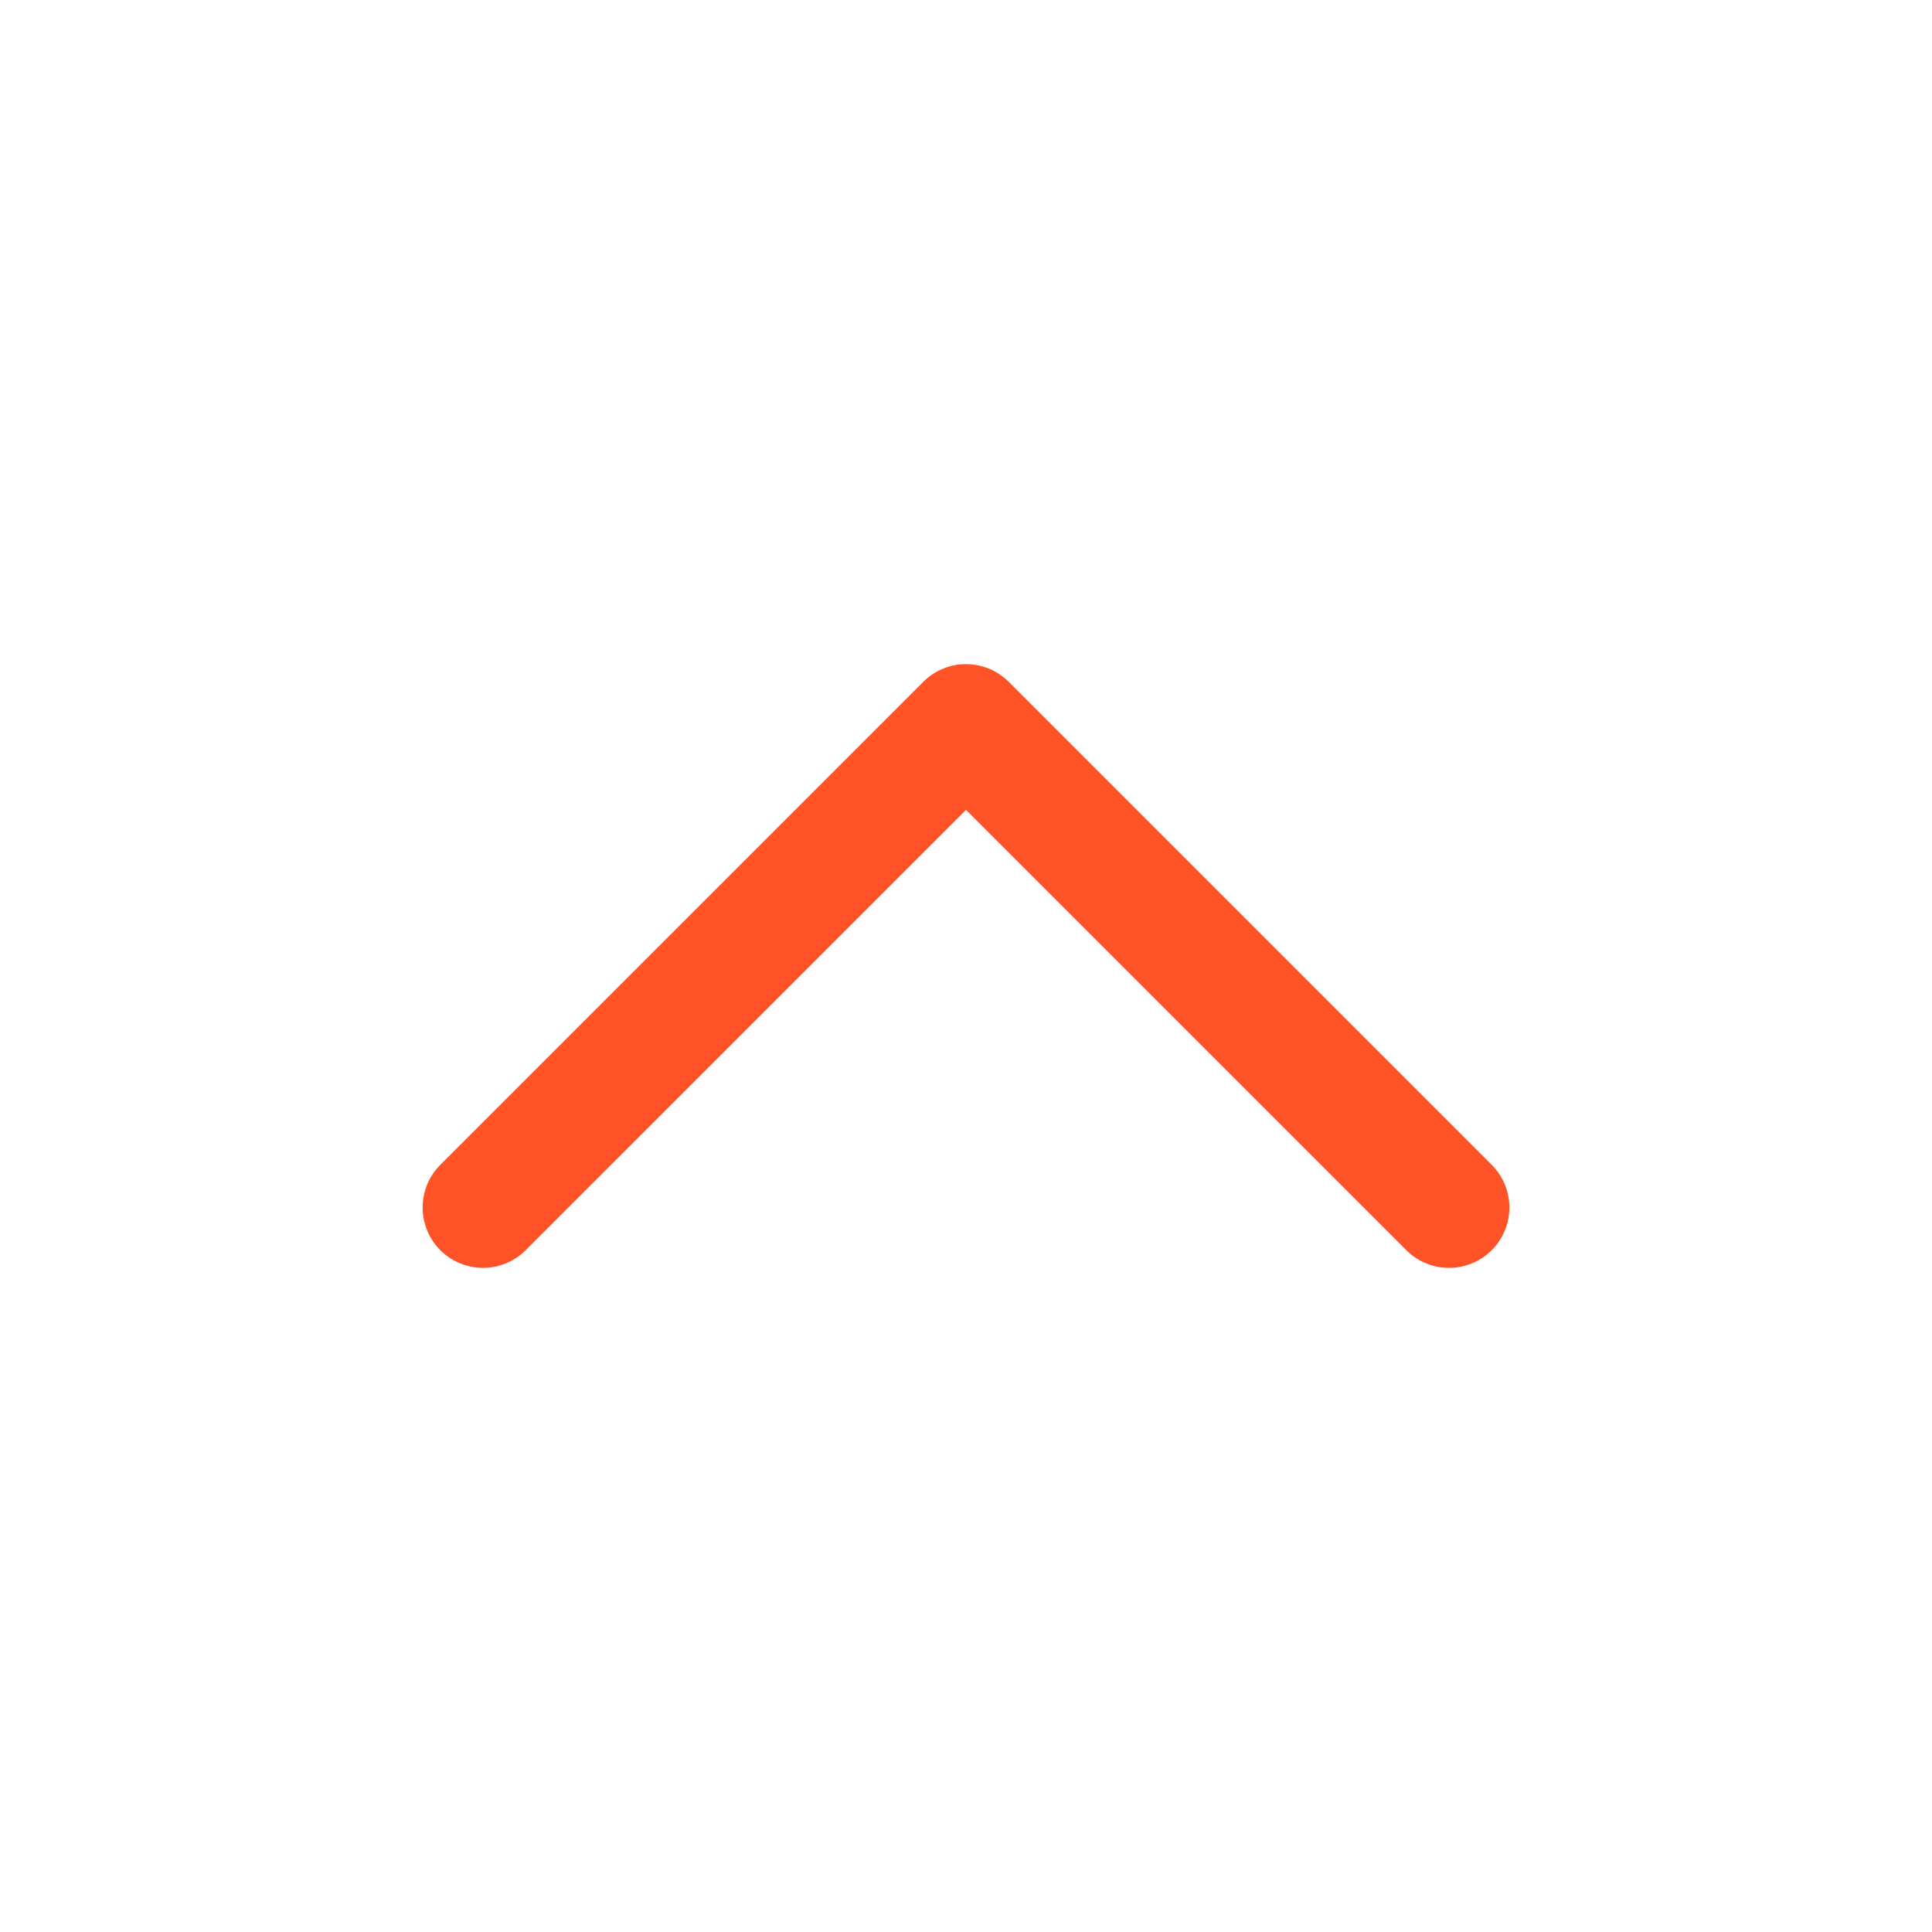
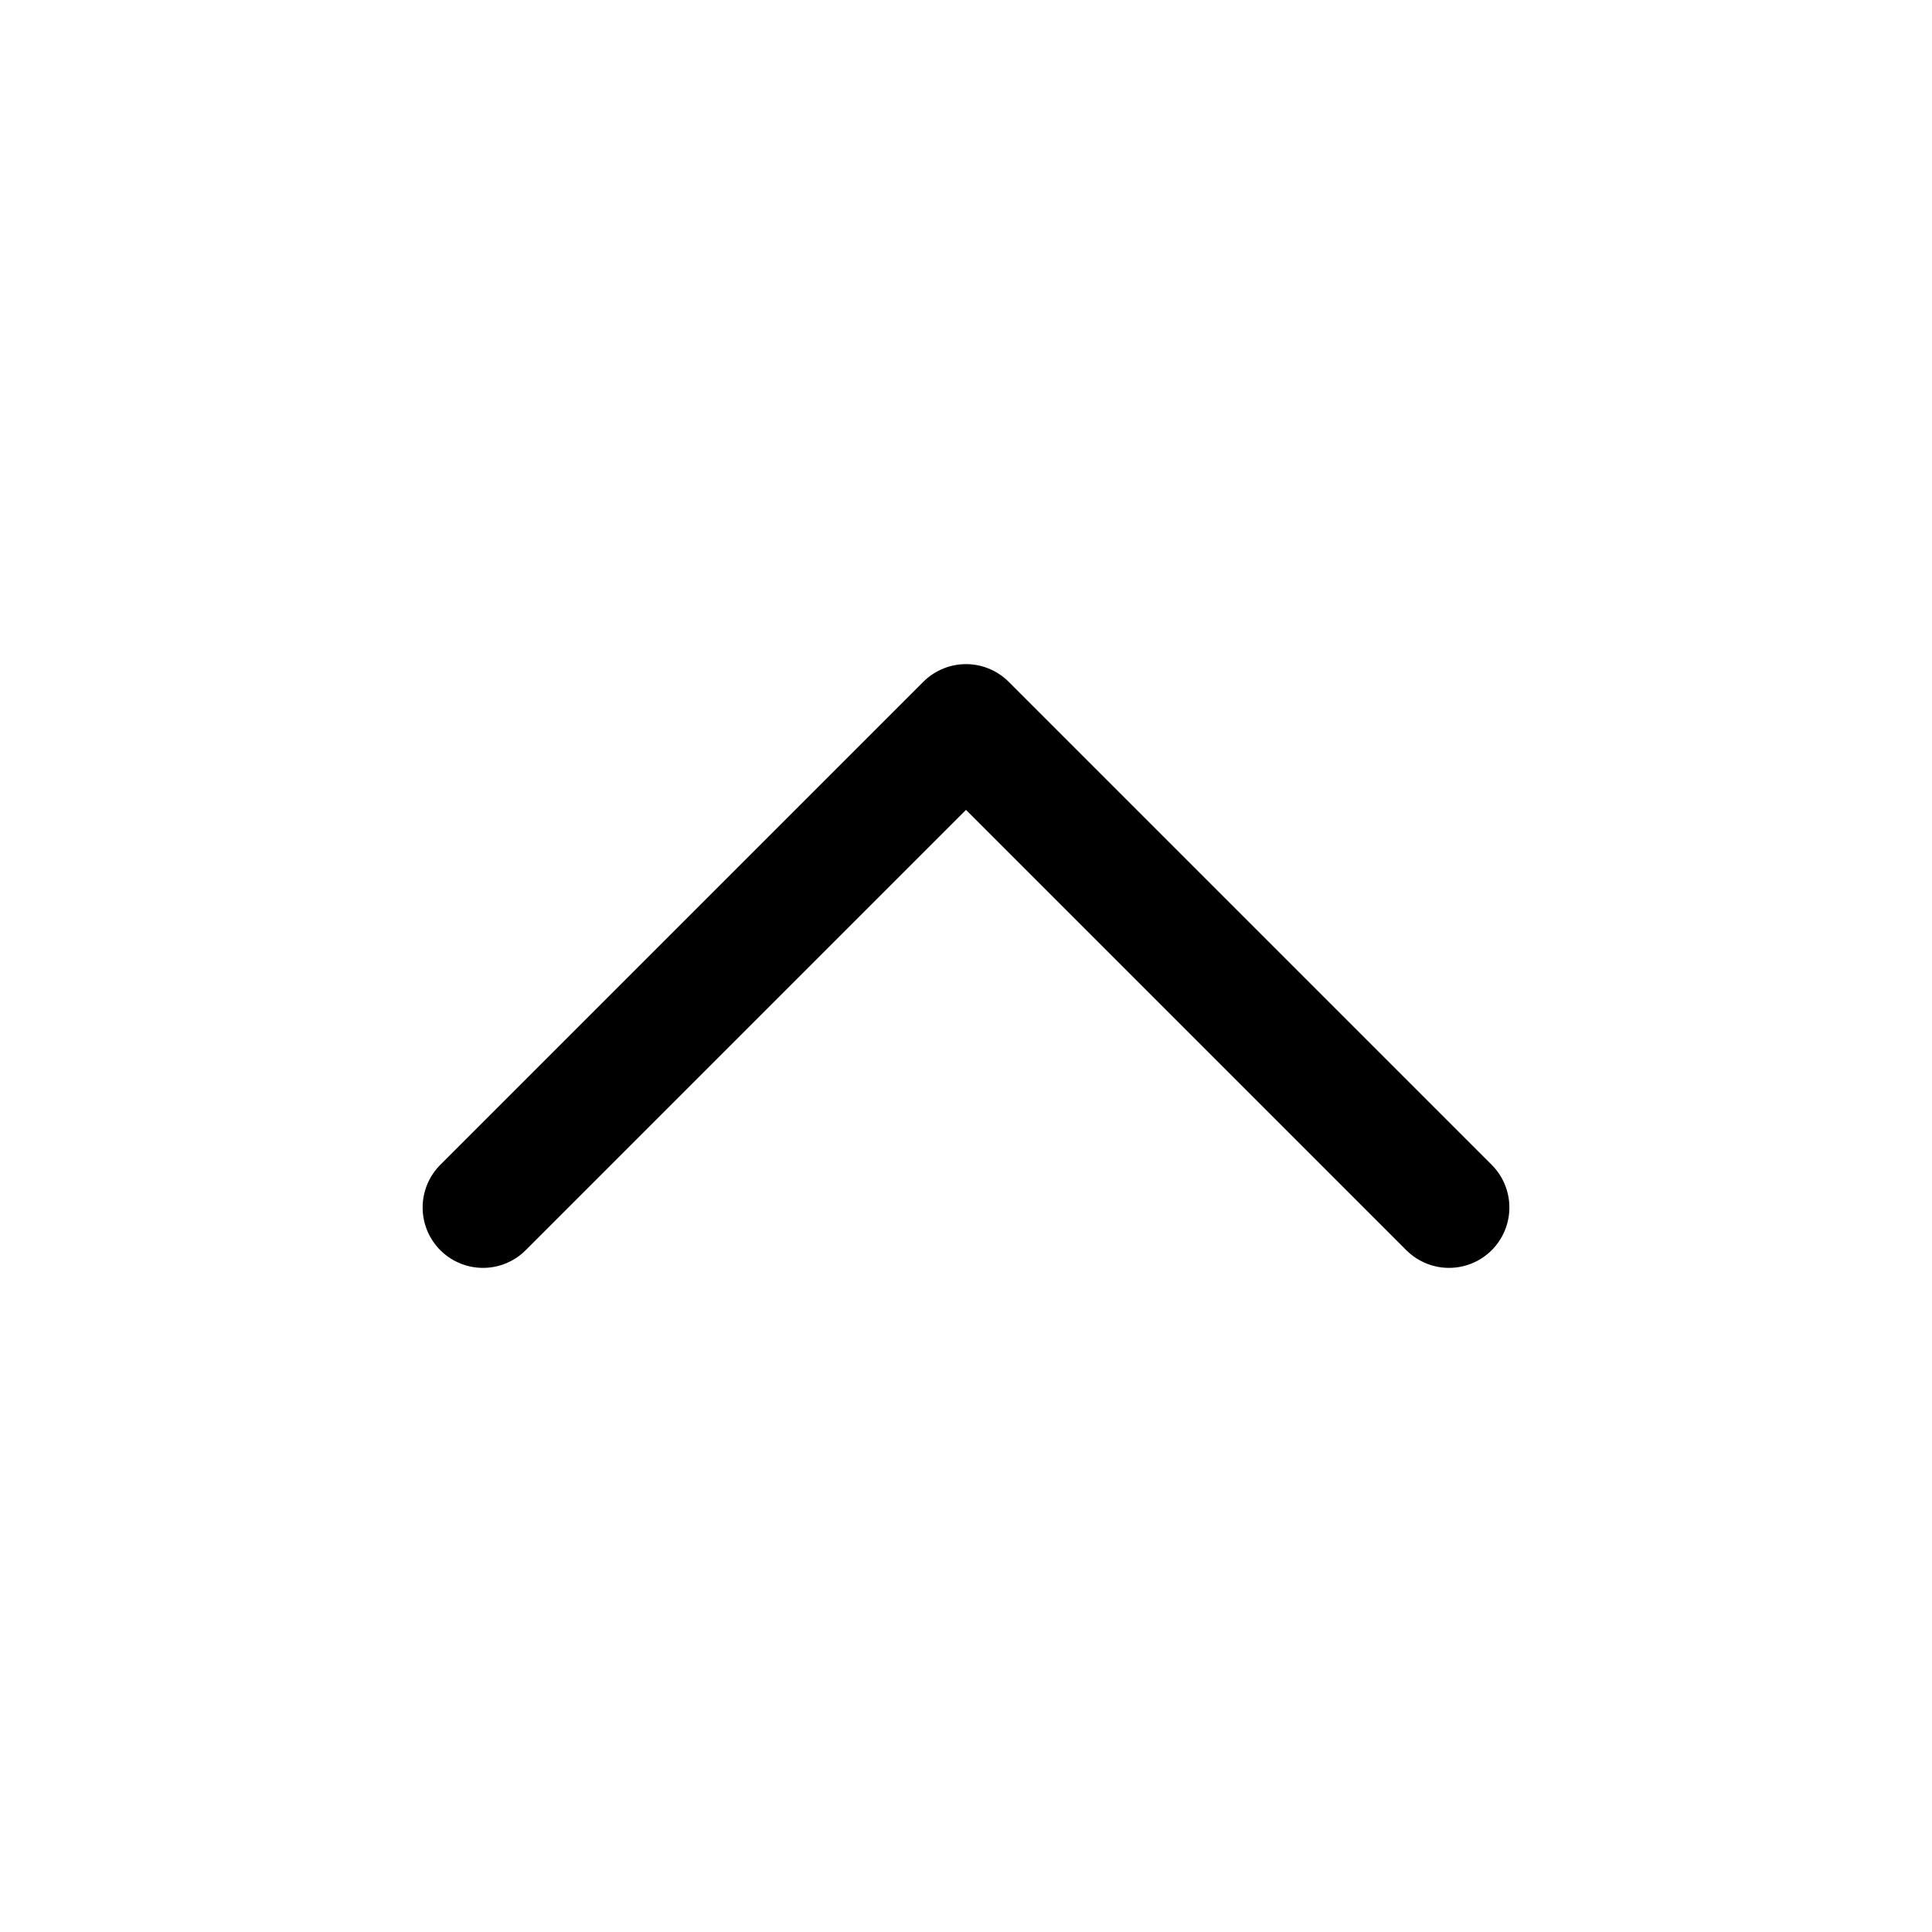
<svg xmlns="http://www.w3.org/2000/svg" width="24" height="24" viewBox="0 0 24 24" fill="none">
-   <path d="M18 15L12 9L6 15" stroke="#FF5227" stroke-width="1.5" stroke-linecap="round" stroke-linejoin="round" />
+   <path d="M18 15L12 9L6 15" stroke="currentColor" stroke-width="1.5" stroke-linecap="round" stroke-linejoin="round" />
</svg>
